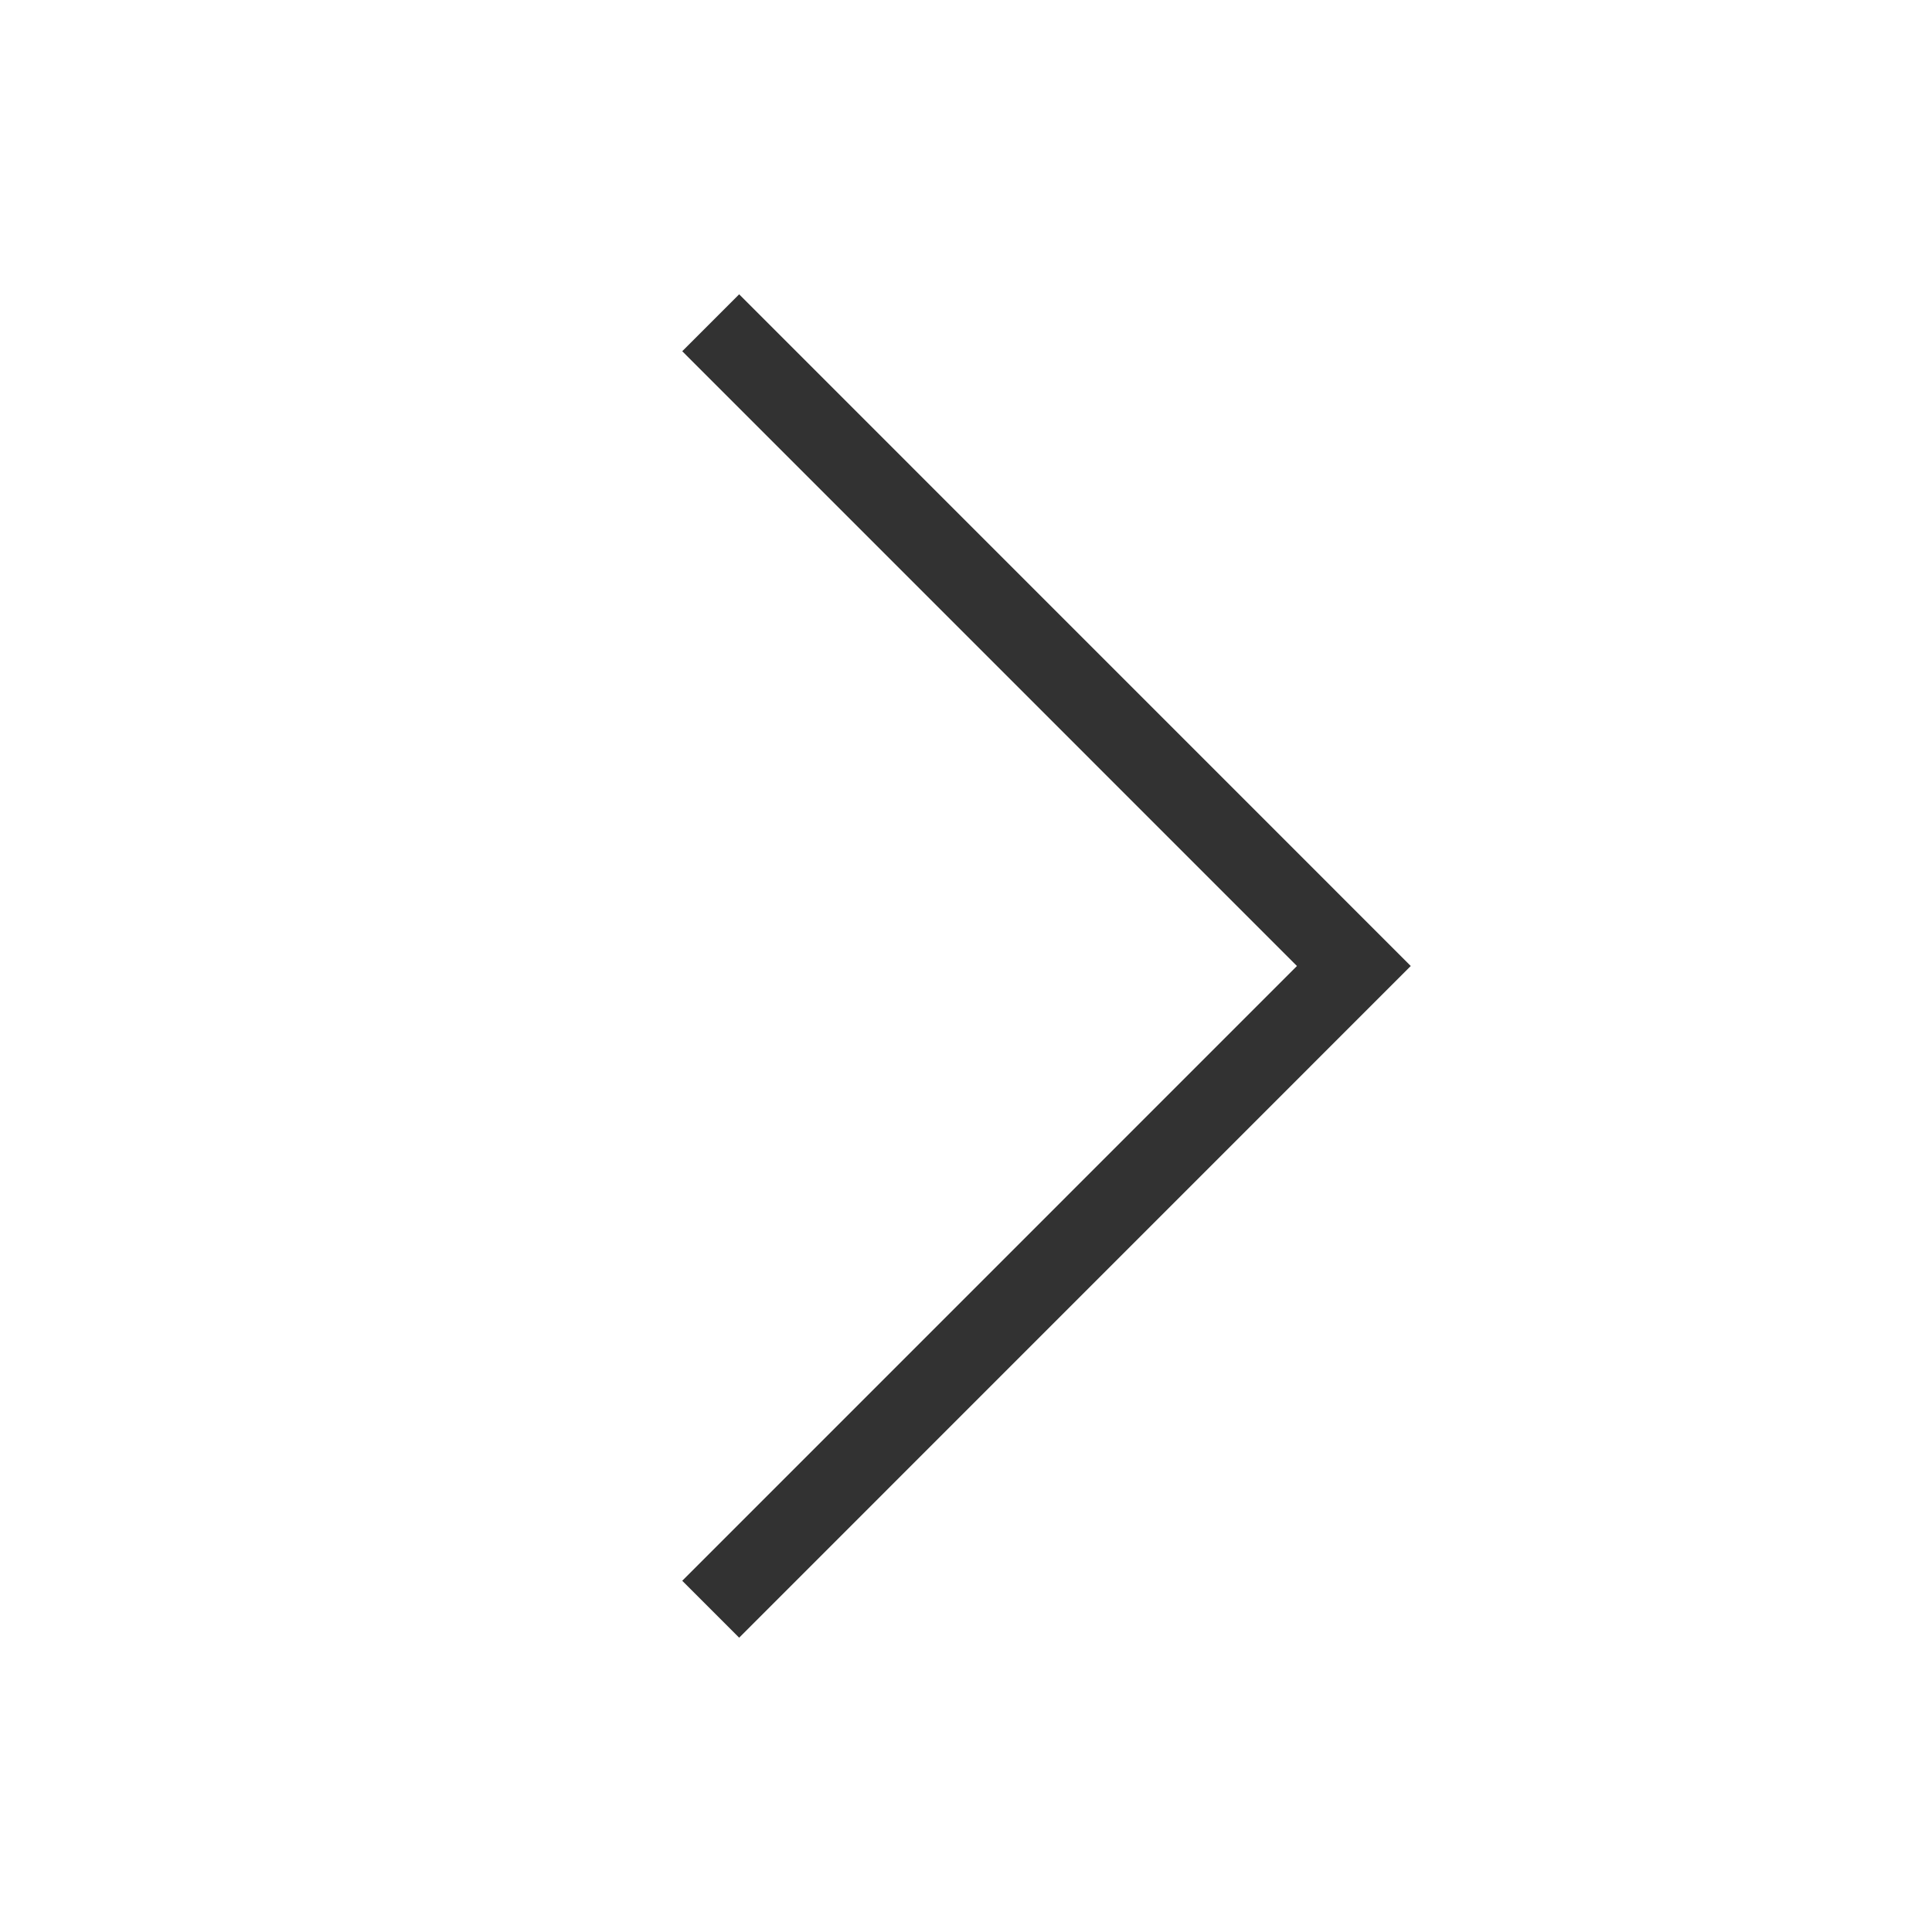
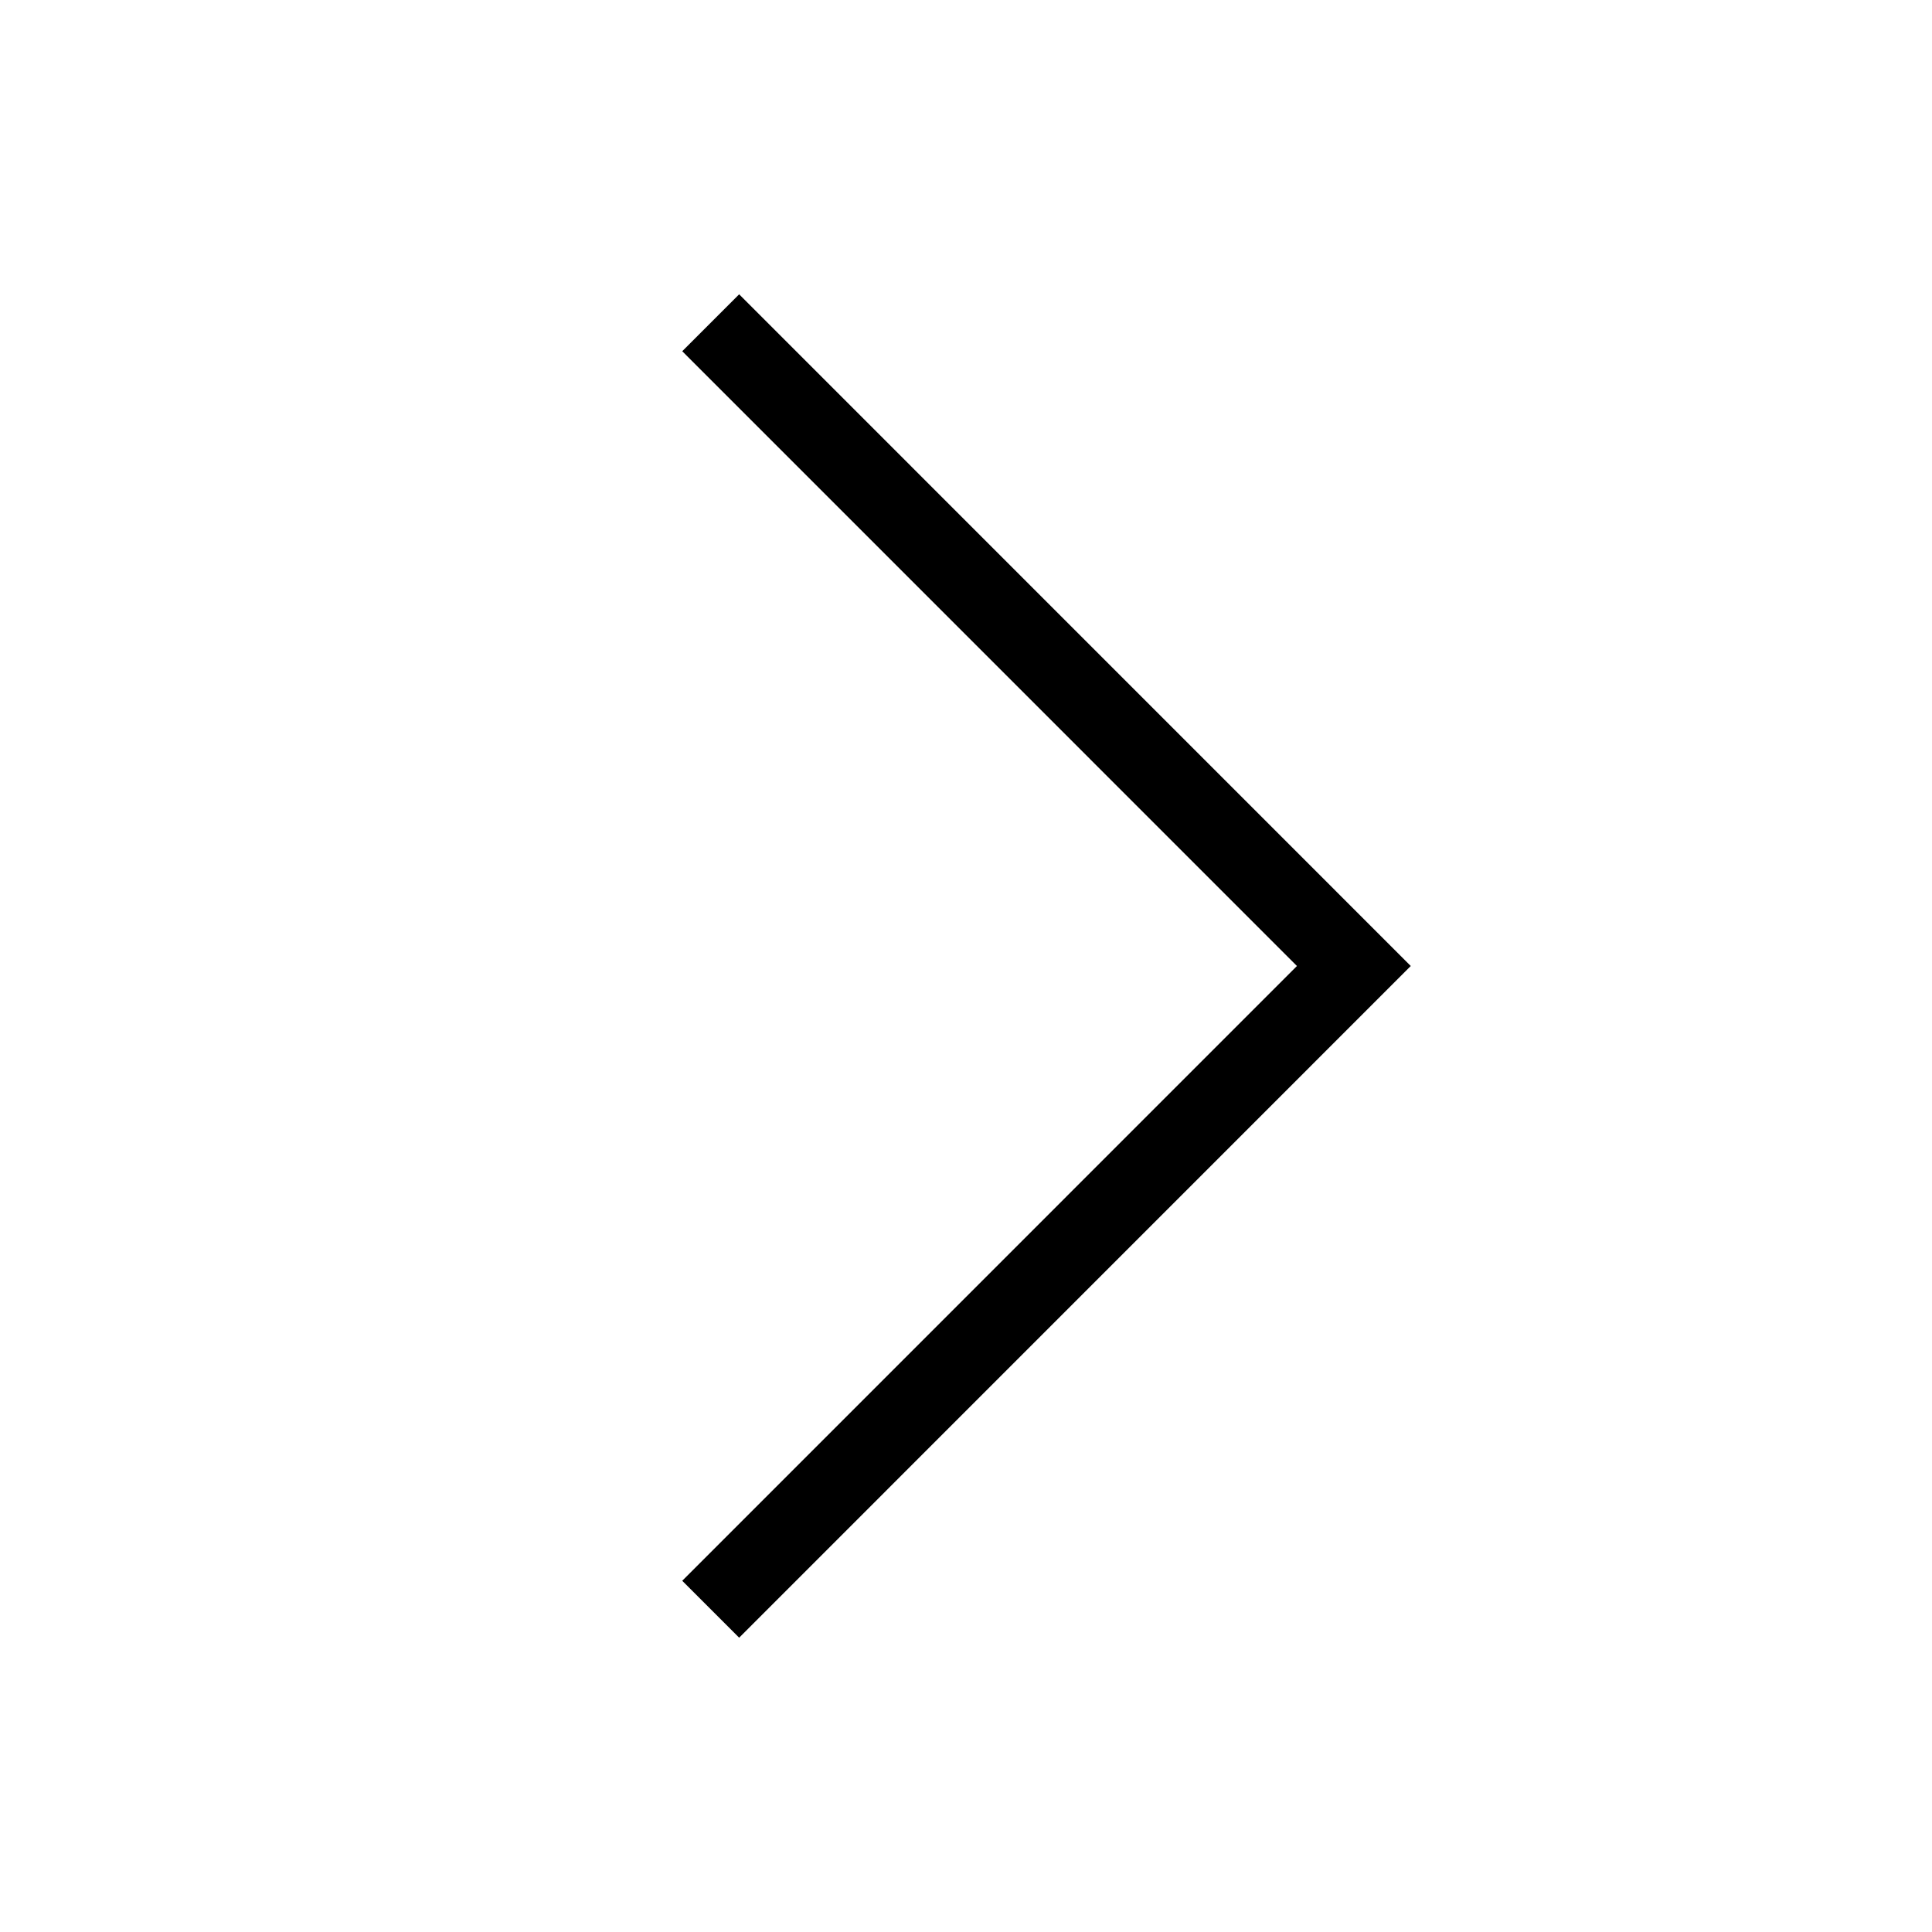
<svg xmlns="http://www.w3.org/2000/svg" width="24" height="24" viewBox="0 0 24 24" fill="none">
-   <path d="M9.182 20.344L8.475 19.637L16.111 12L8.475 4.363L9.182 3.656L17.525 12L9.182 20.344Z" fill="#323232" />
+   <path d="M9.182 20.344L8.475 19.637L16.111 12L8.475 4.363L9.182 3.656L17.525 12L9.182 20.344Z" fill="#000" />
</svg>
